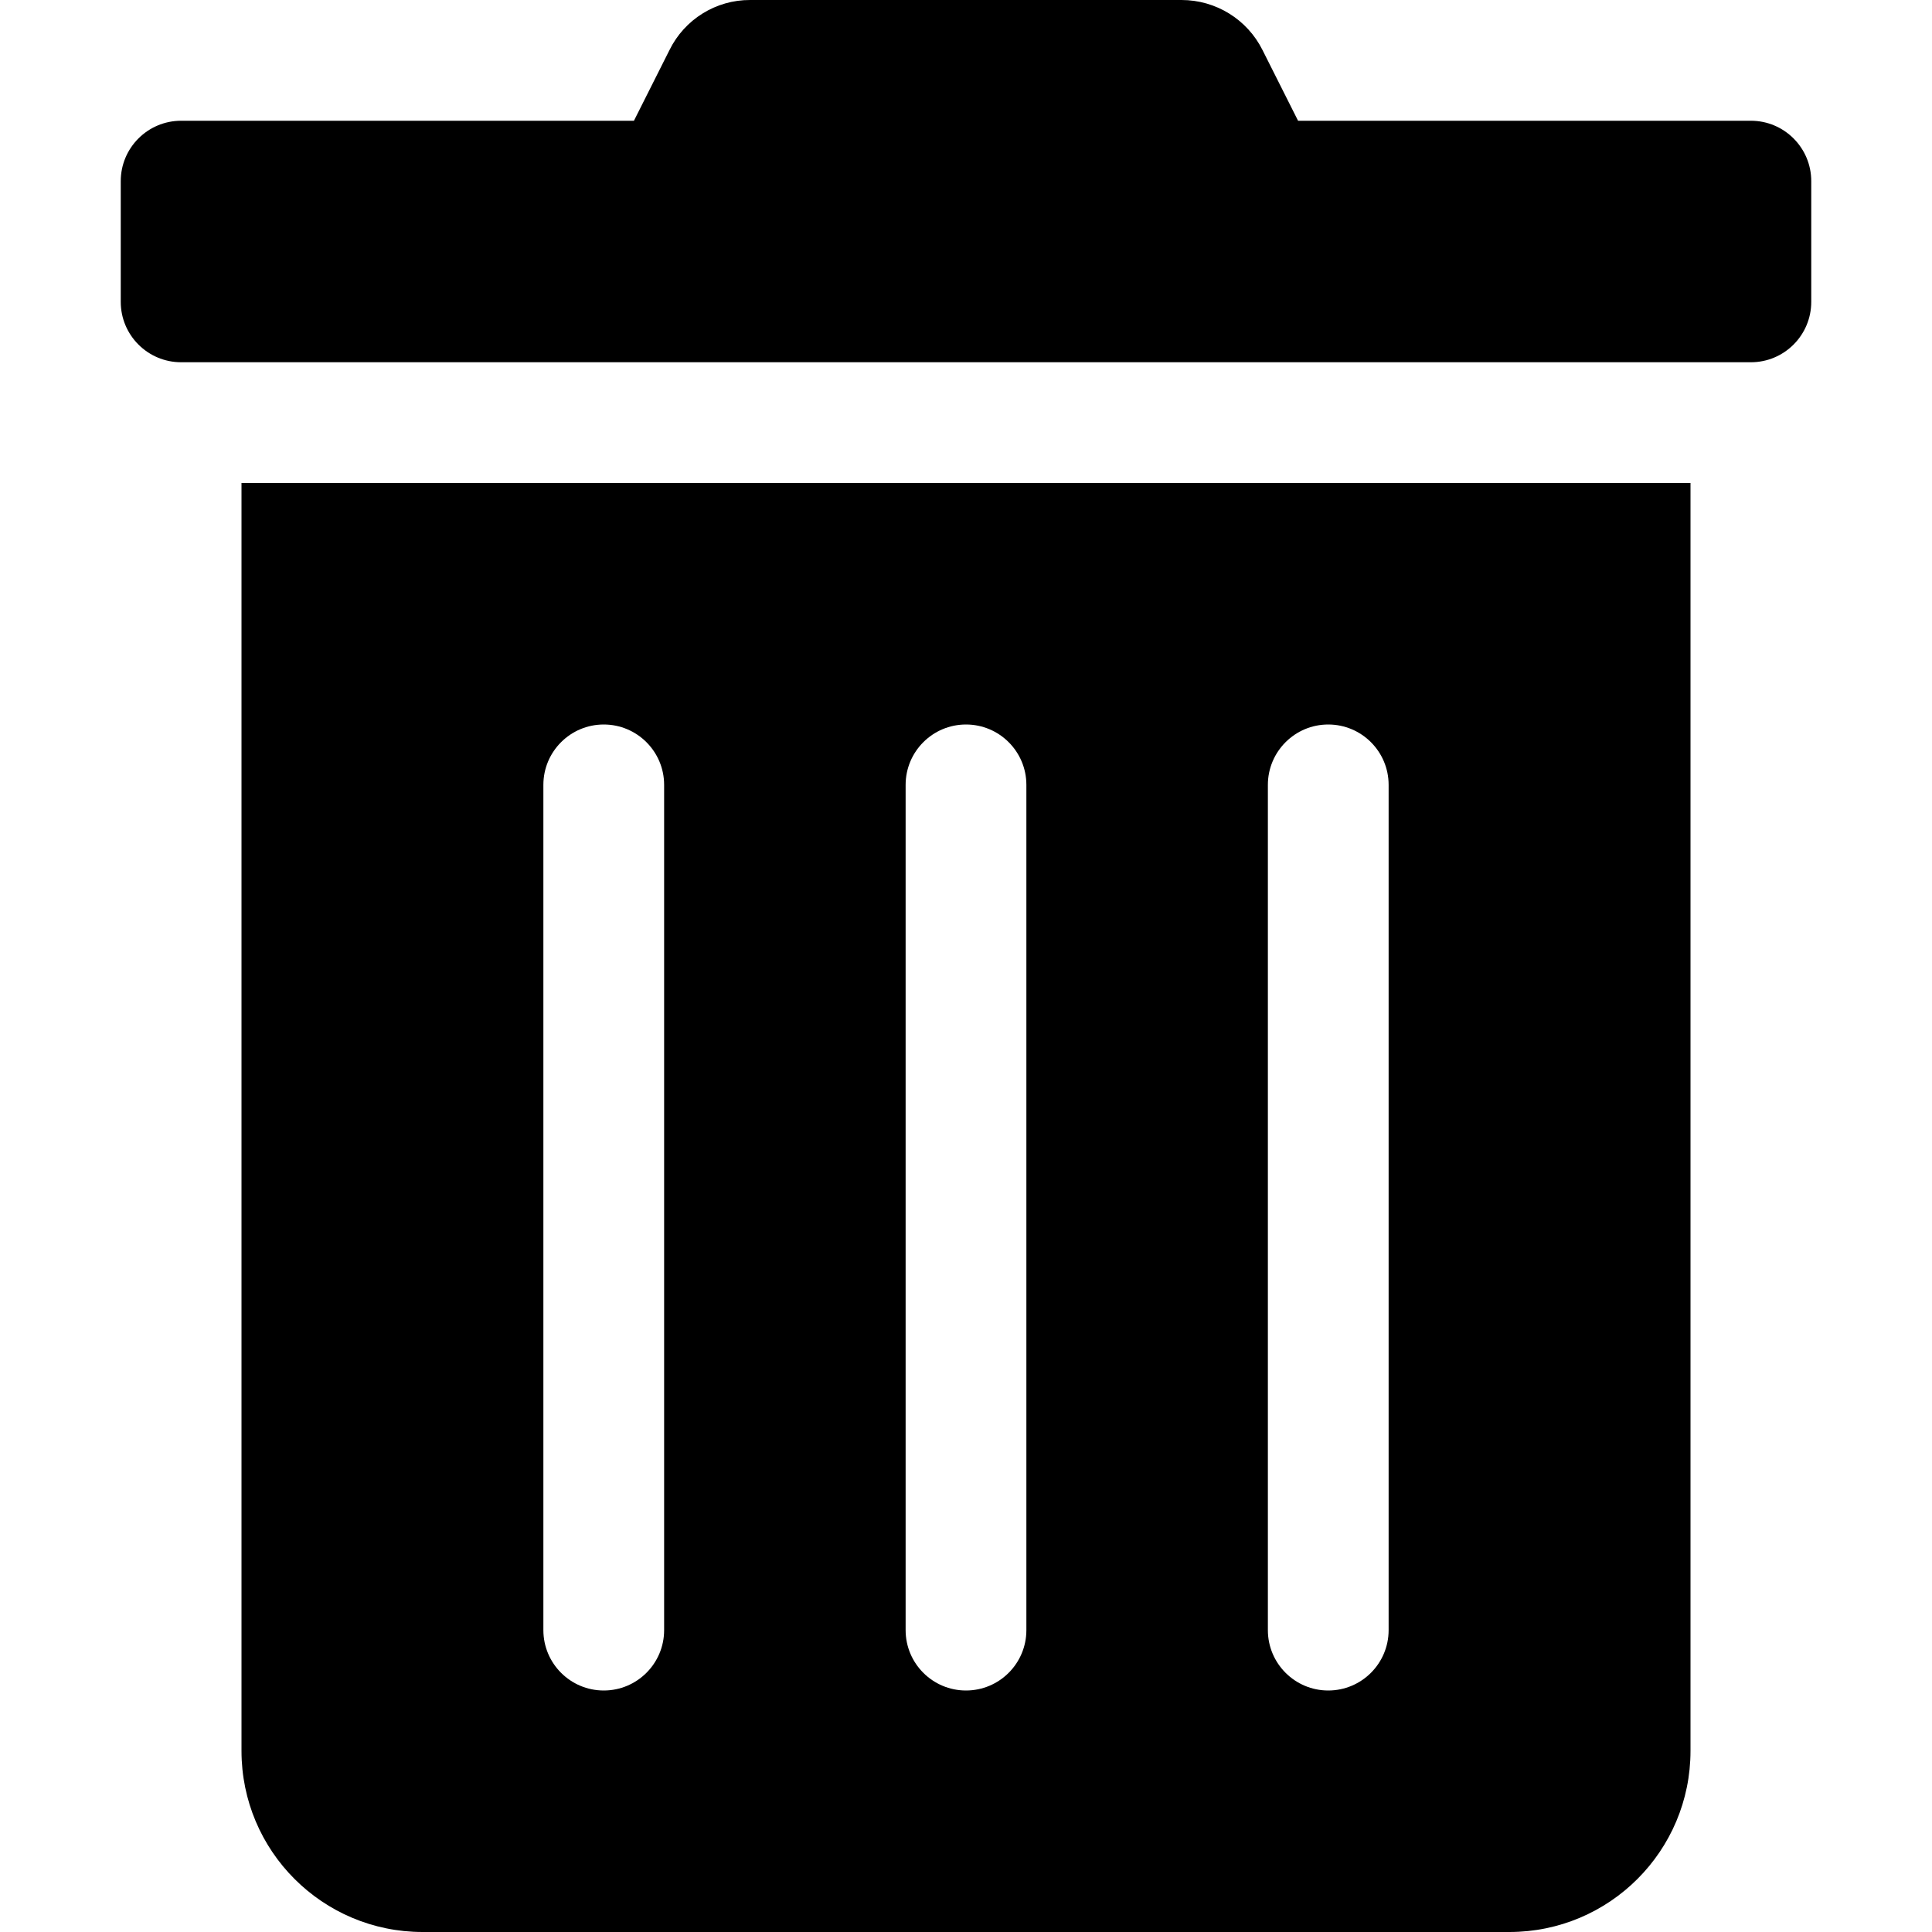
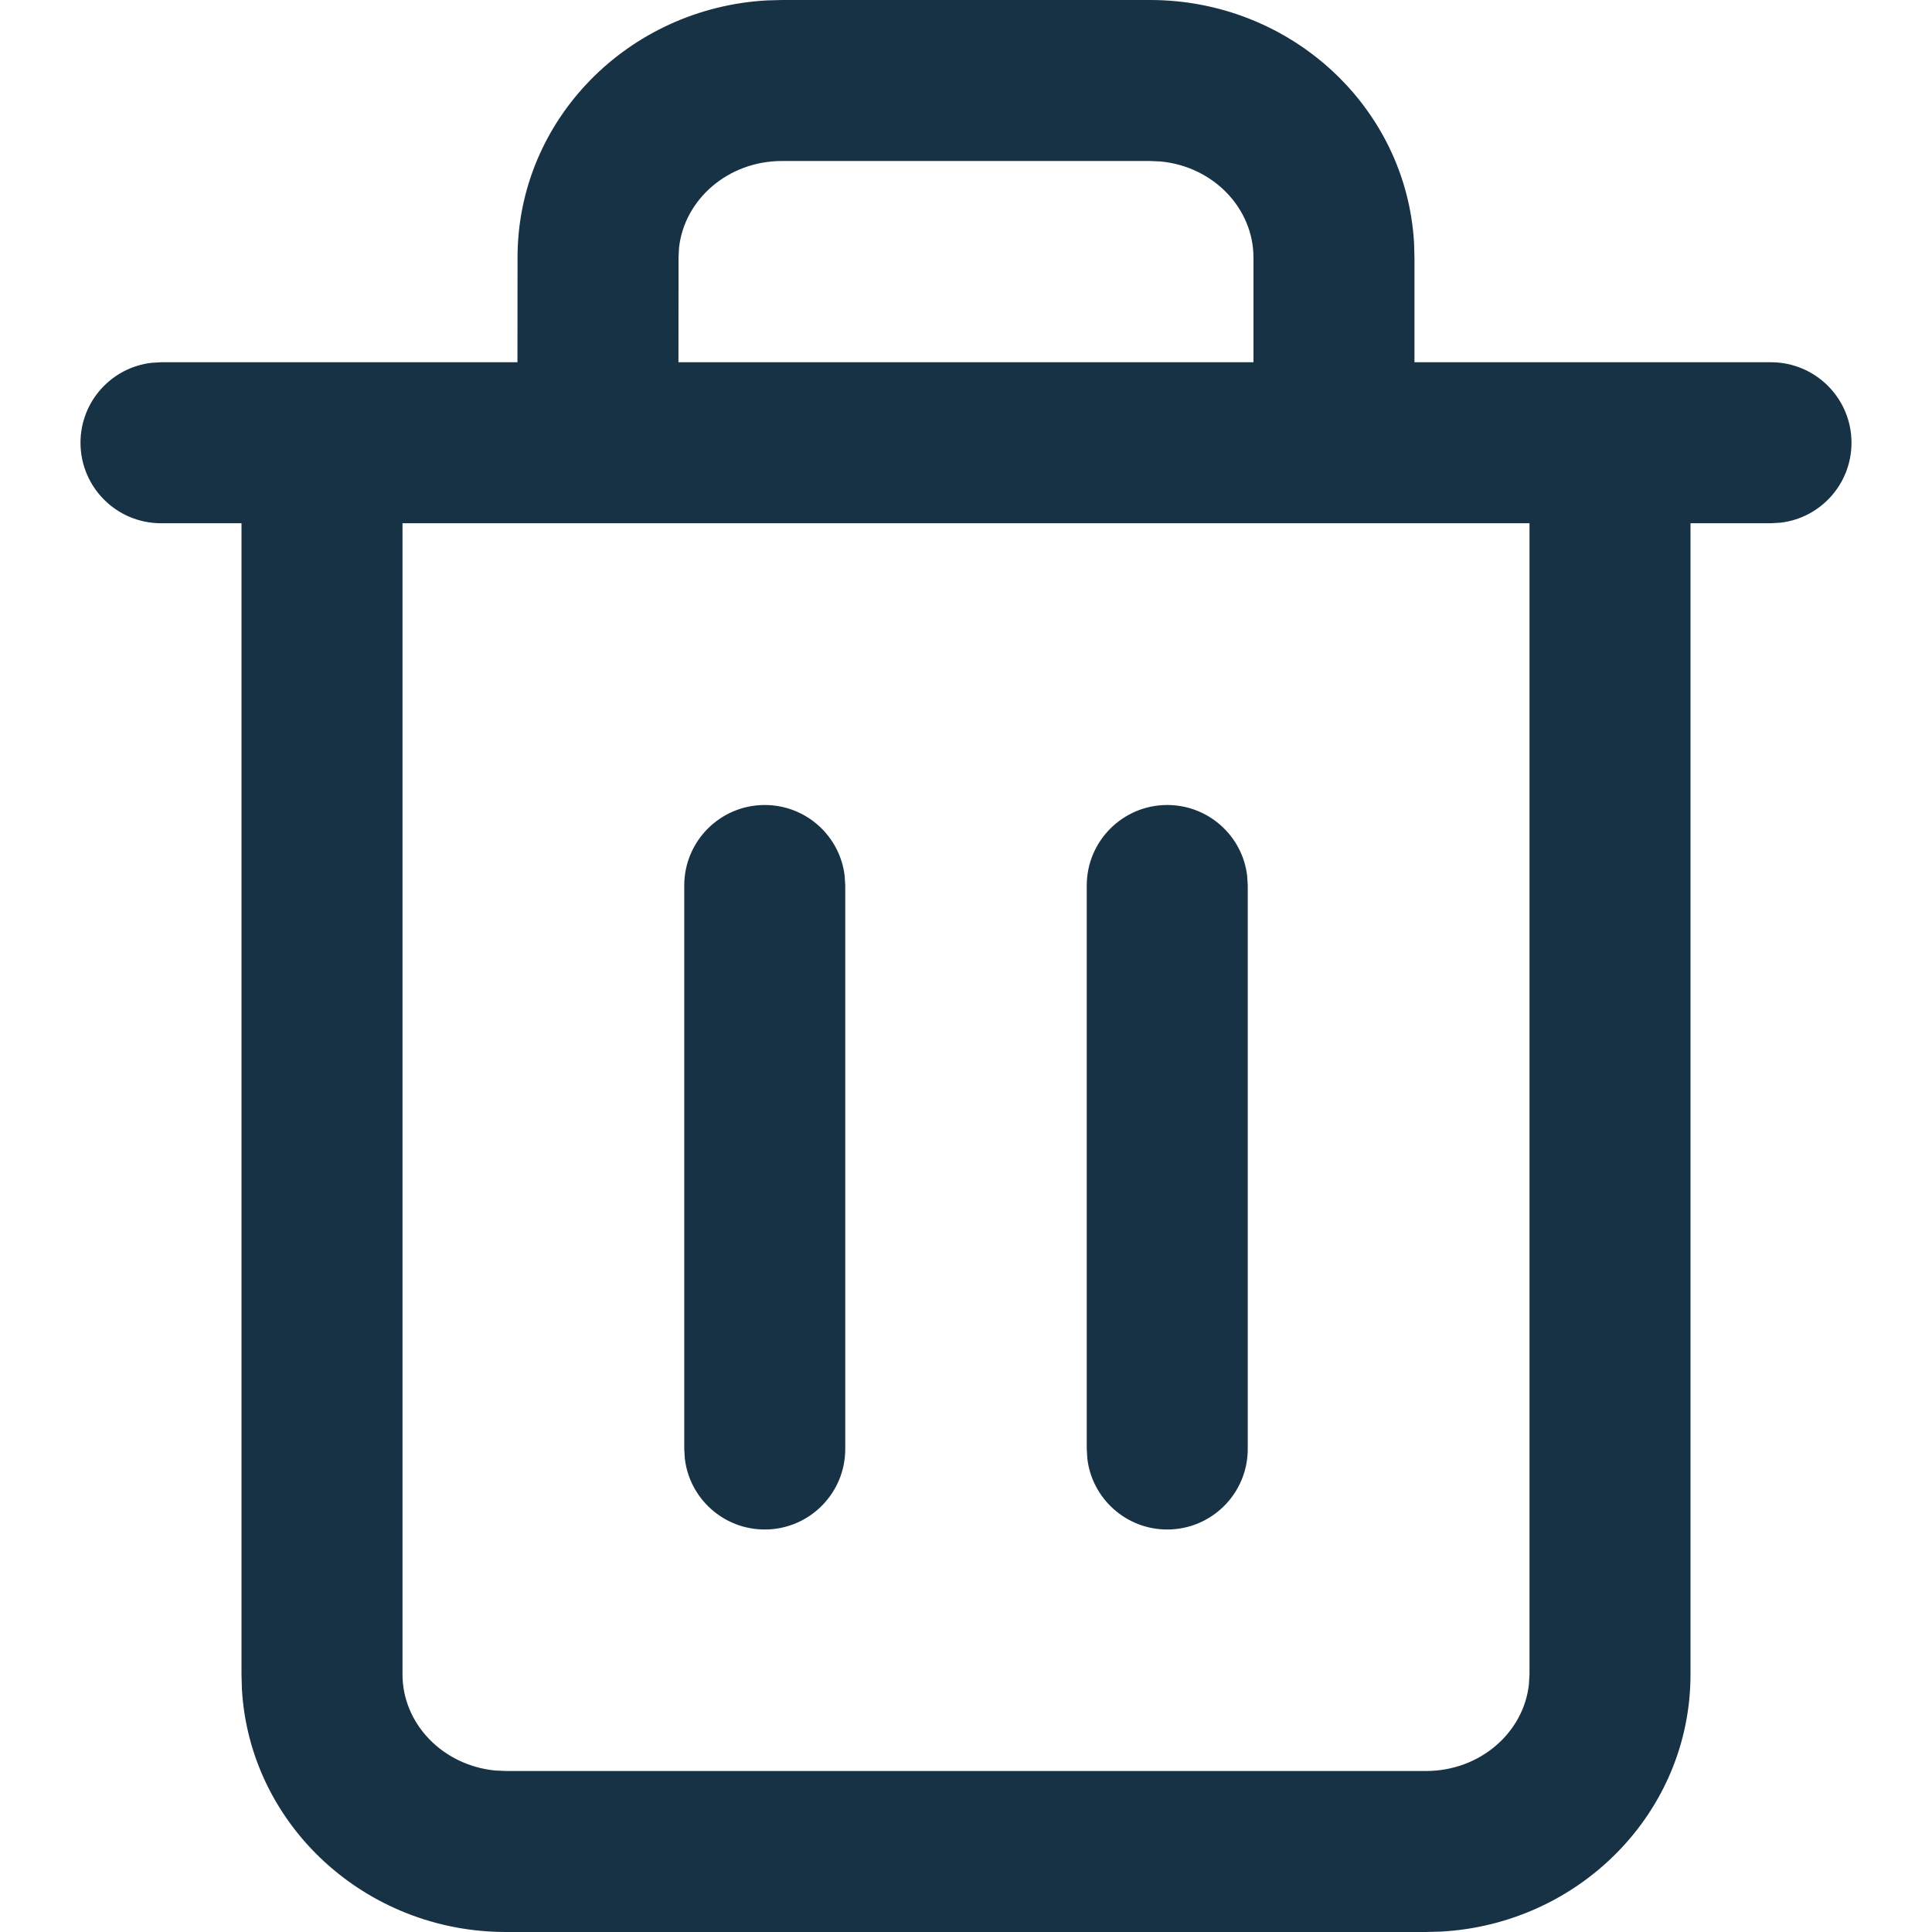
<svg xmlns="http://www.w3.org/2000/svg" width="24px" height="24px" viewBox="0 0 24 24" version="1.1">
-   <g id="trash">
-     <path d="M3,21.75 C3,22.993 4.007,24 5.25,24 L18.75,24 C19.993,24 21,22.993 21,21.75 L21,6 L3,6 L3,21.75 Z M15.75,9.75 C15.75,9.336 16.086,9 16.5,9 C16.914,9 17.25,9.336 17.25,9.75 L17.25,20.25 C17.25,20.664 16.914,21 16.5,21 C16.086,21 15.75,20.664 15.75,20.25 L15.75,9.75 Z M11.25,9.75 C11.25,9.336 11.586,9 12,9 C12.414,9 12.75,9.336 12.75,9.75 L12.75,20.25 C12.75,20.664 12.414,21 12,21 C11.586,21 11.25,20.664 11.25,20.25 L11.25,9.75 Z M6.75,9.75 C6.75,9.336 7.086,9 7.5,9 C7.914,9 8.25,9.336 8.25,9.75 L8.25,20.25 C8.25,20.664 7.914,21 7.5,21 C7.086,21 6.75,20.664 6.75,20.25 L6.75,9.75 Z M21.75,1.5 L16.125,1.5 L15.684,0.623 C15.494,0.241 15.104,-0 14.677,-8.2627029e-06 L9.319,-8.2627029e-06 C8.893,-0.002 8.503,0.241 8.316,0.623 L7.875,1.5 L2.25,1.5 C1.836,1.5 1.5,1.836 1.5,2.25 L1.5,3.75 C1.5,4.164 1.836,4.5 2.25,4.5 L21.75,4.5 C22.164,4.5 22.5,4.164 22.5,3.75 L22.5,2.25 C22.5,1.836 22.164,1.5 21.75,1.5 Z" />
+   <g id="Iconography" stroke="none" stroke-width="1" fill="none" fill-rule="evenodd">
+     <g id="1.-Primitives/Icons/1.-Foreground-Primary/Trash" fill="#173145">
+       <path d="M14.286,2.7533531e-14 C16.03,2.7533531e-14 17.469,1.327 17.566,3.018 L17.571,3.2 L17.571,4.5 L22,4.5 C22.552,4.5 23,4.948 23,5.5 C23,6.013 22.614,6.436 22.117,6.493 L22,6.5 L21,6.5 L21,20.8 C21,22.515 19.621,23.901 17.9,23.995 L17.714,24 L6.286,24 C4.542,24 3.102,22.673 3.005,20.982 L3,20.8 L3,6.5 L2,6.5 C1.448,6.5 1,6.052 1,5.5 C1,4.987 1.386,4.564 1.883,4.507 L2,4.5 L6.428,4.5 L6.429,3.2 C6.429,1.485 7.808,0.099 9.529,0.005 L9.714,2.7533531e-14 L14.286,2.7533531e-14 Z M19,6.5 L5,6.5 L5,20.8 C5,21.413 5.499,21.931 6.153,21.994 L6.286,22 L17.714,22 C18.388,22 18.929,21.52 18.993,20.921 L19,20.8 L19,6.5 Z M9.5,10 C10.013,10 10.436,10.386 10.493,10.883 L10.5,11 L10.5,18 C10.5,18.552 10.052,19 9.5,19 C8.987,19 8.564,18.614 8.507,18.117 L8.5,18 L8.5,11 C8.5,10.448 8.948,10 9.5,10 Z M14.5,10 C15.013,10 15.436,10.386 15.493,10.883 L15.5,11 L15.5,18 C15.5,18.552 15.052,19 14.5,19 C13.987,19 13.564,18.614 13.507,18.117 L13.5,18 L13.5,11 C13.5,10.448 13.948,10 14.5,10 Z M14.286,2 L9.714,2 C9.041,2 8.5,2.48 8.435,3.079 L8.429,3.2 L8.428,4.5 L15.571,4.5 L15.571,3.2 C15.571,2.587 15.073,2.069 14.419,2.006 L14.286,2 Z" id="Shape" />
+     </g>
  </g>
</svg>
